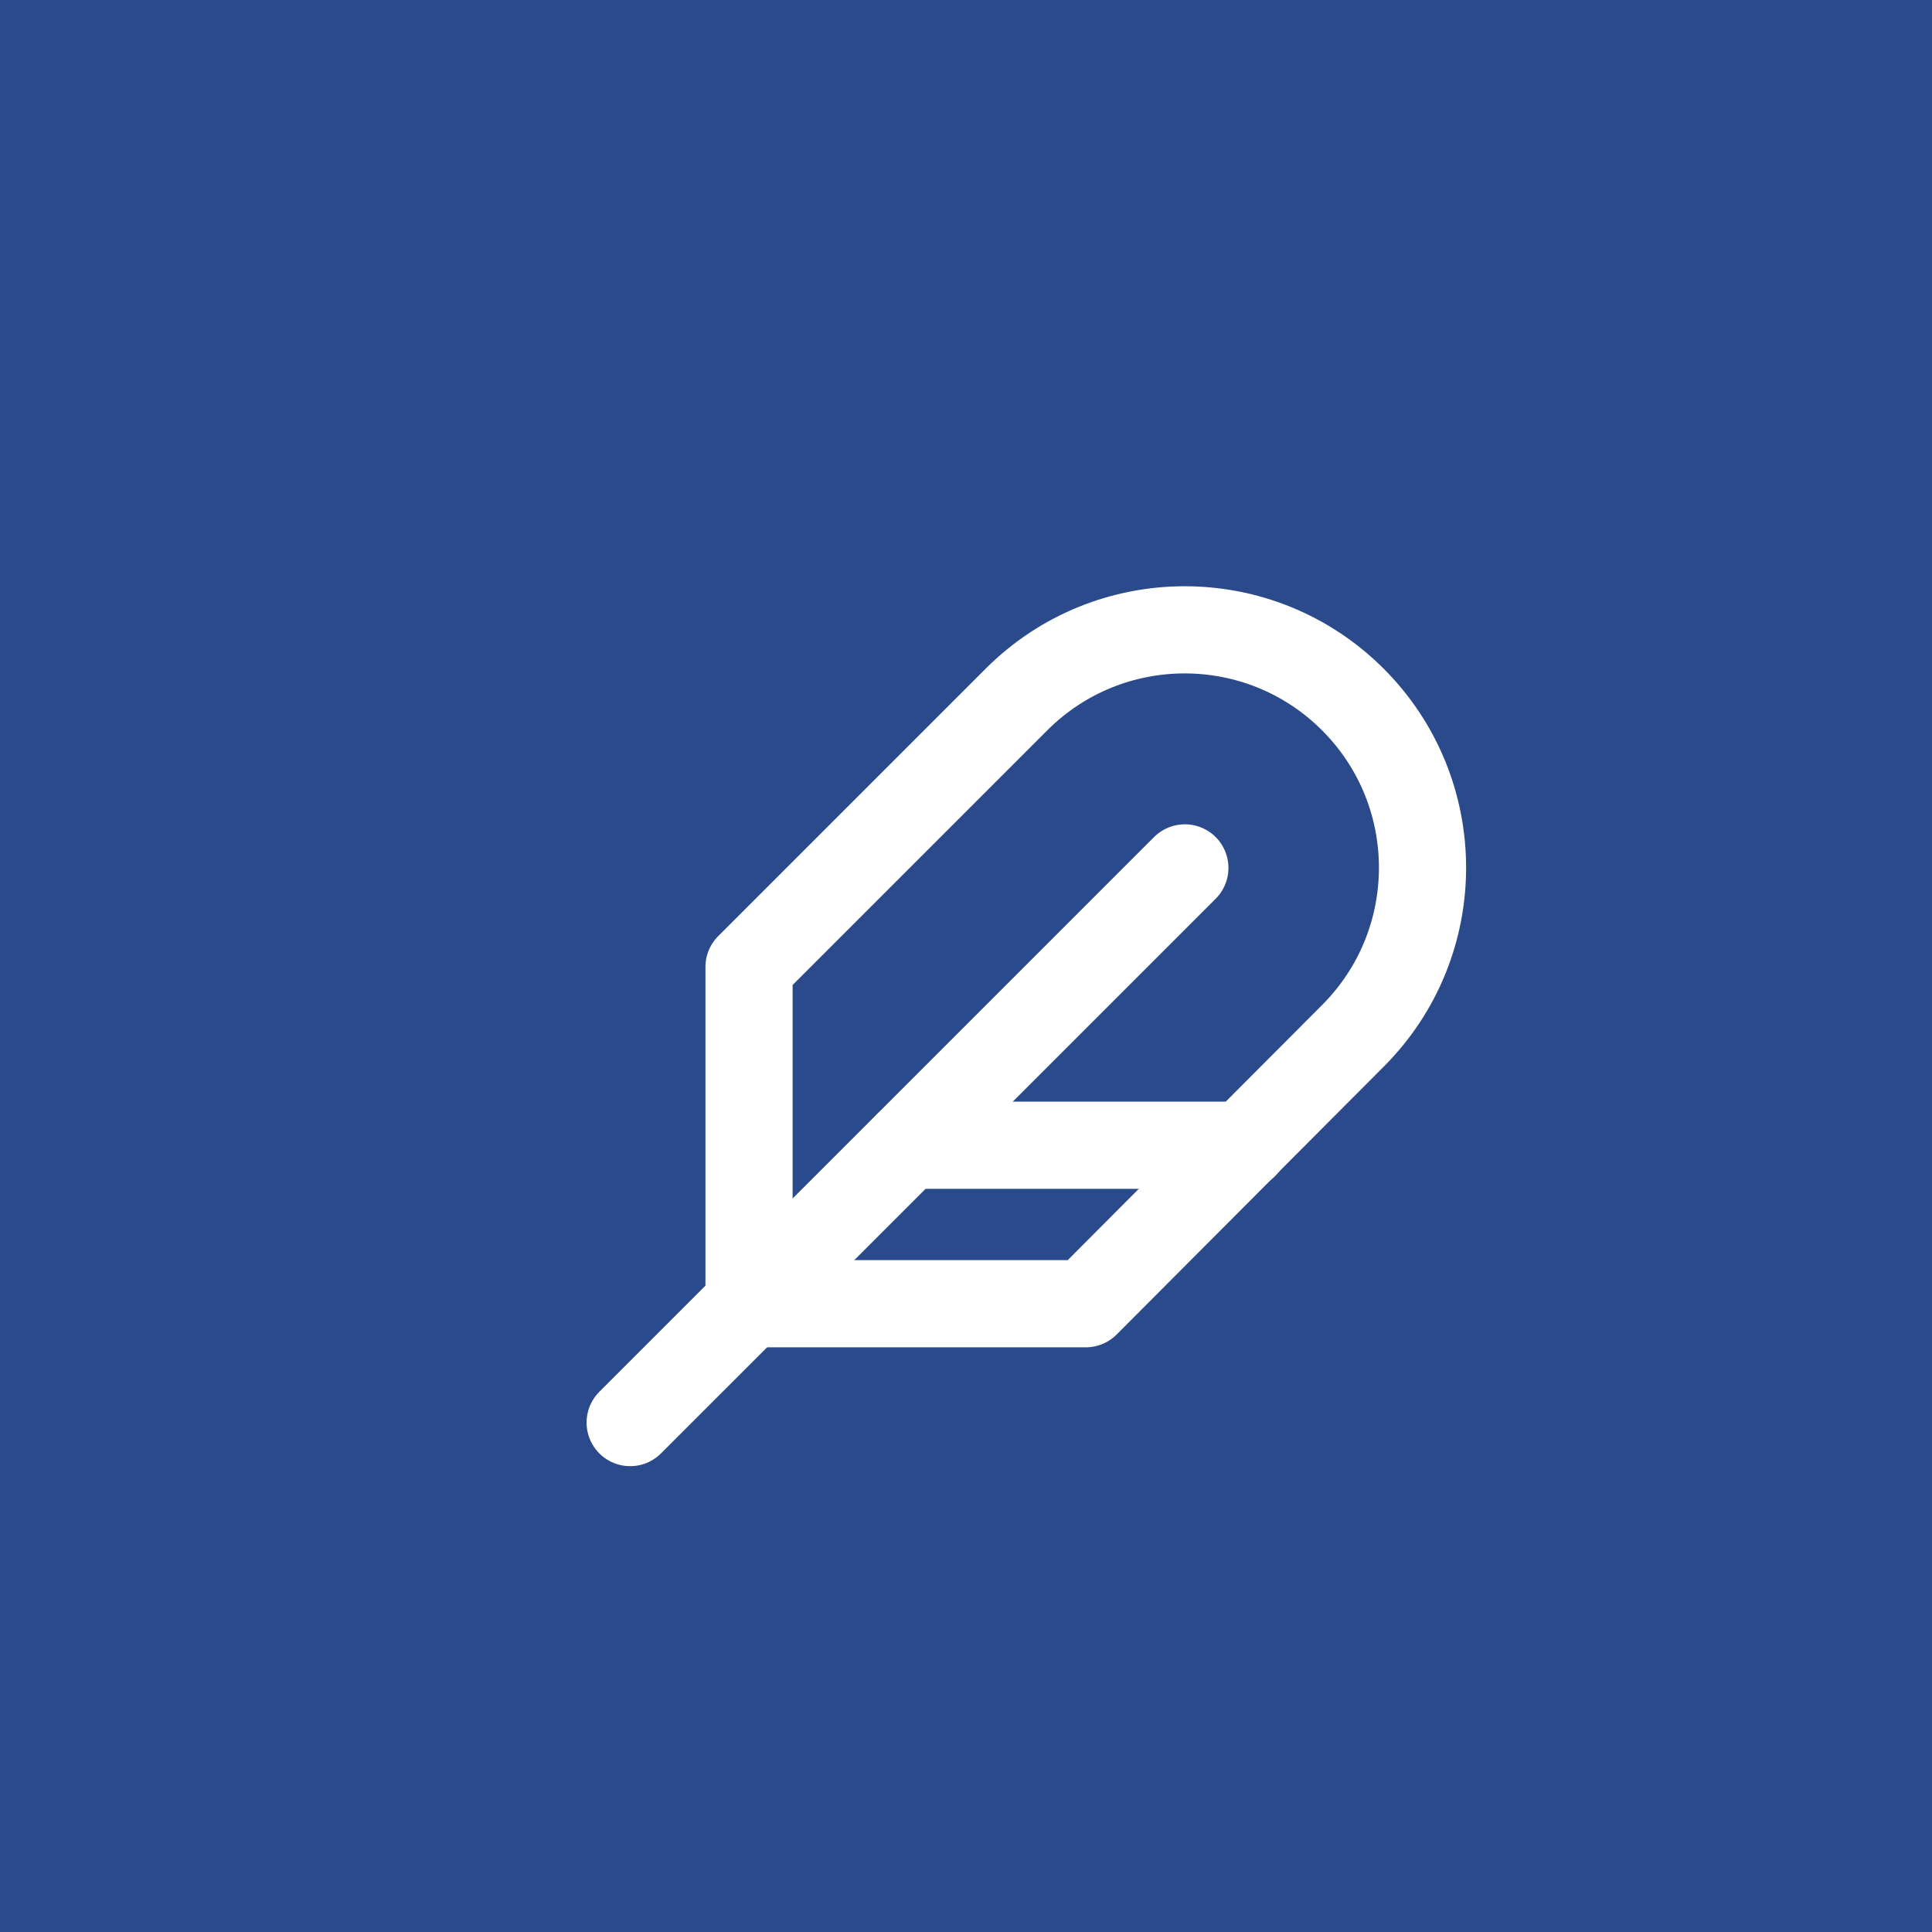
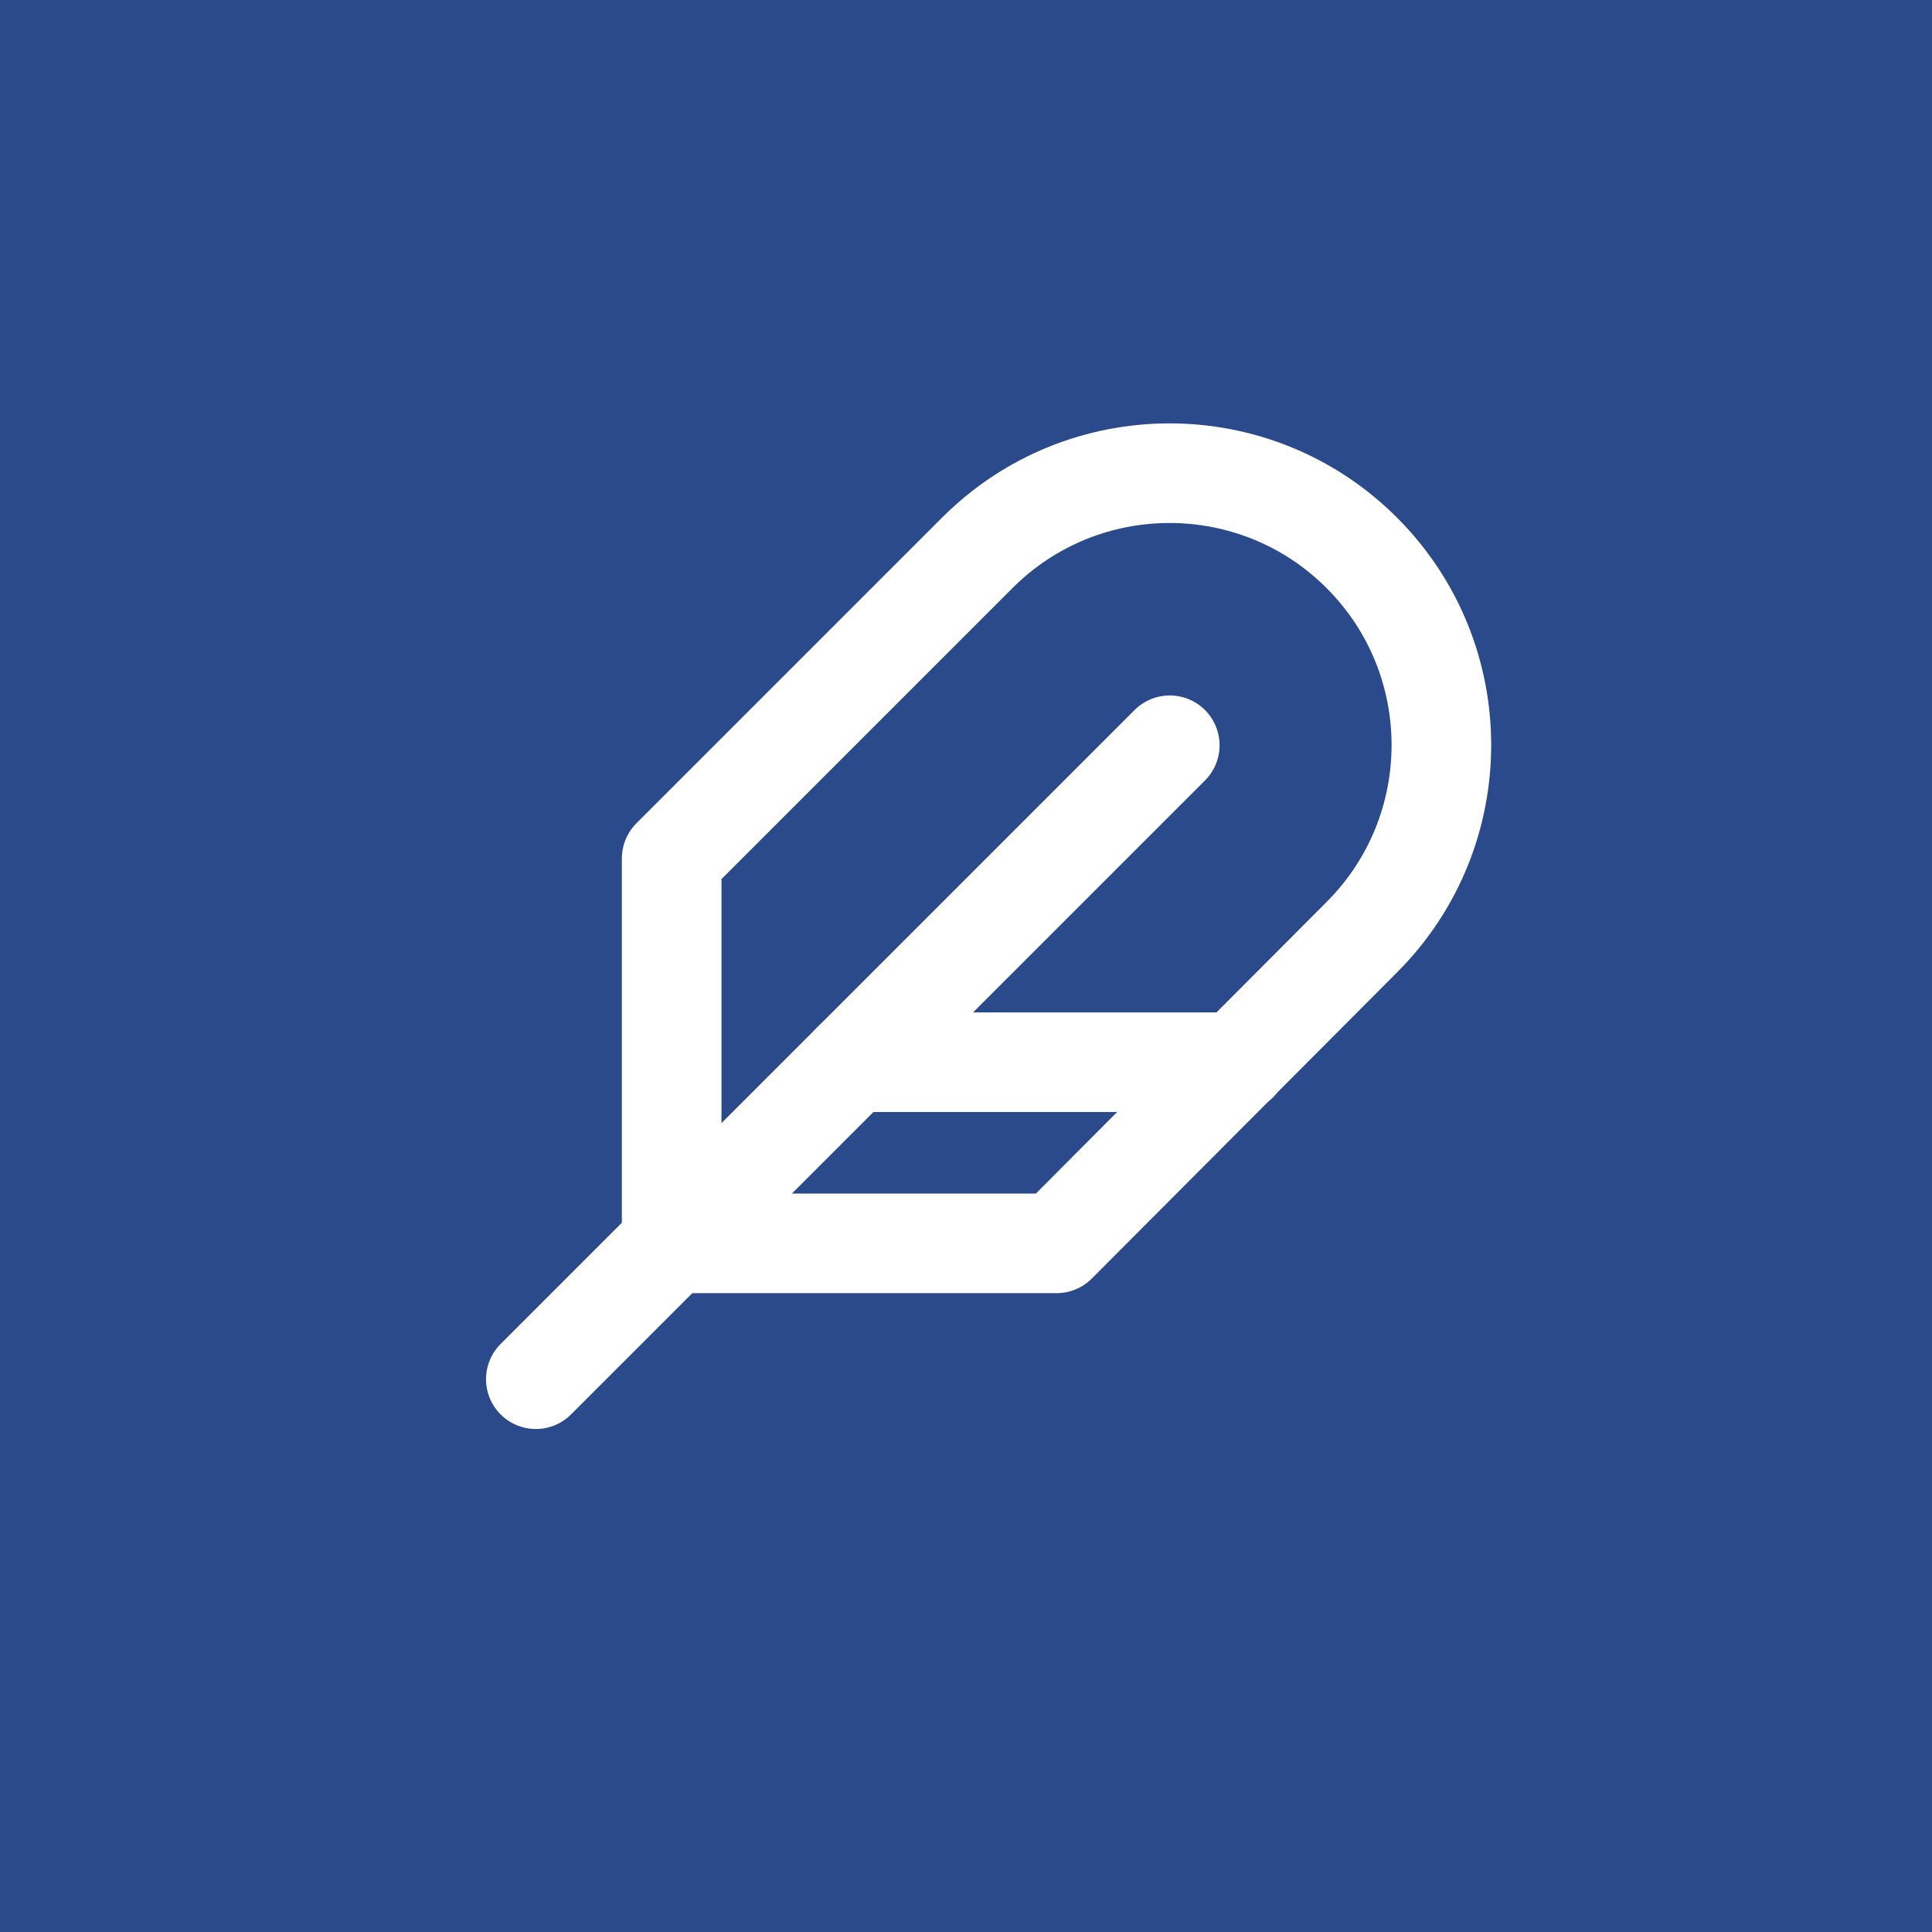
<svg xmlns="http://www.w3.org/2000/svg" viewBox="0 0 512 512" width="512" height="512">
  <rect width="512" height="512" fill="#2B4A8B" />
-   <g transform="translate(146 146) scale(10.5)" fill="none" stroke="#FFFFFF" stroke-width="2.2" stroke-linecap="round" stroke-linejoin="round">
+   <g transform="translate(118.0 101.5) scale(12.0)" fill="none" stroke="#FFFFFF" stroke-width="2.2" stroke-linecap="round" stroke-linejoin="round">
    <path d="M20.24 12.24a6 6 0 0 0-8.49-8.49L5 10.5V19h8.5z" />
    <line x1="16" y1="8" x2="2" y2="22" />
    <line x1="17.5" y1="15" x2="9" y2="15" />
  </g>
</svg>
